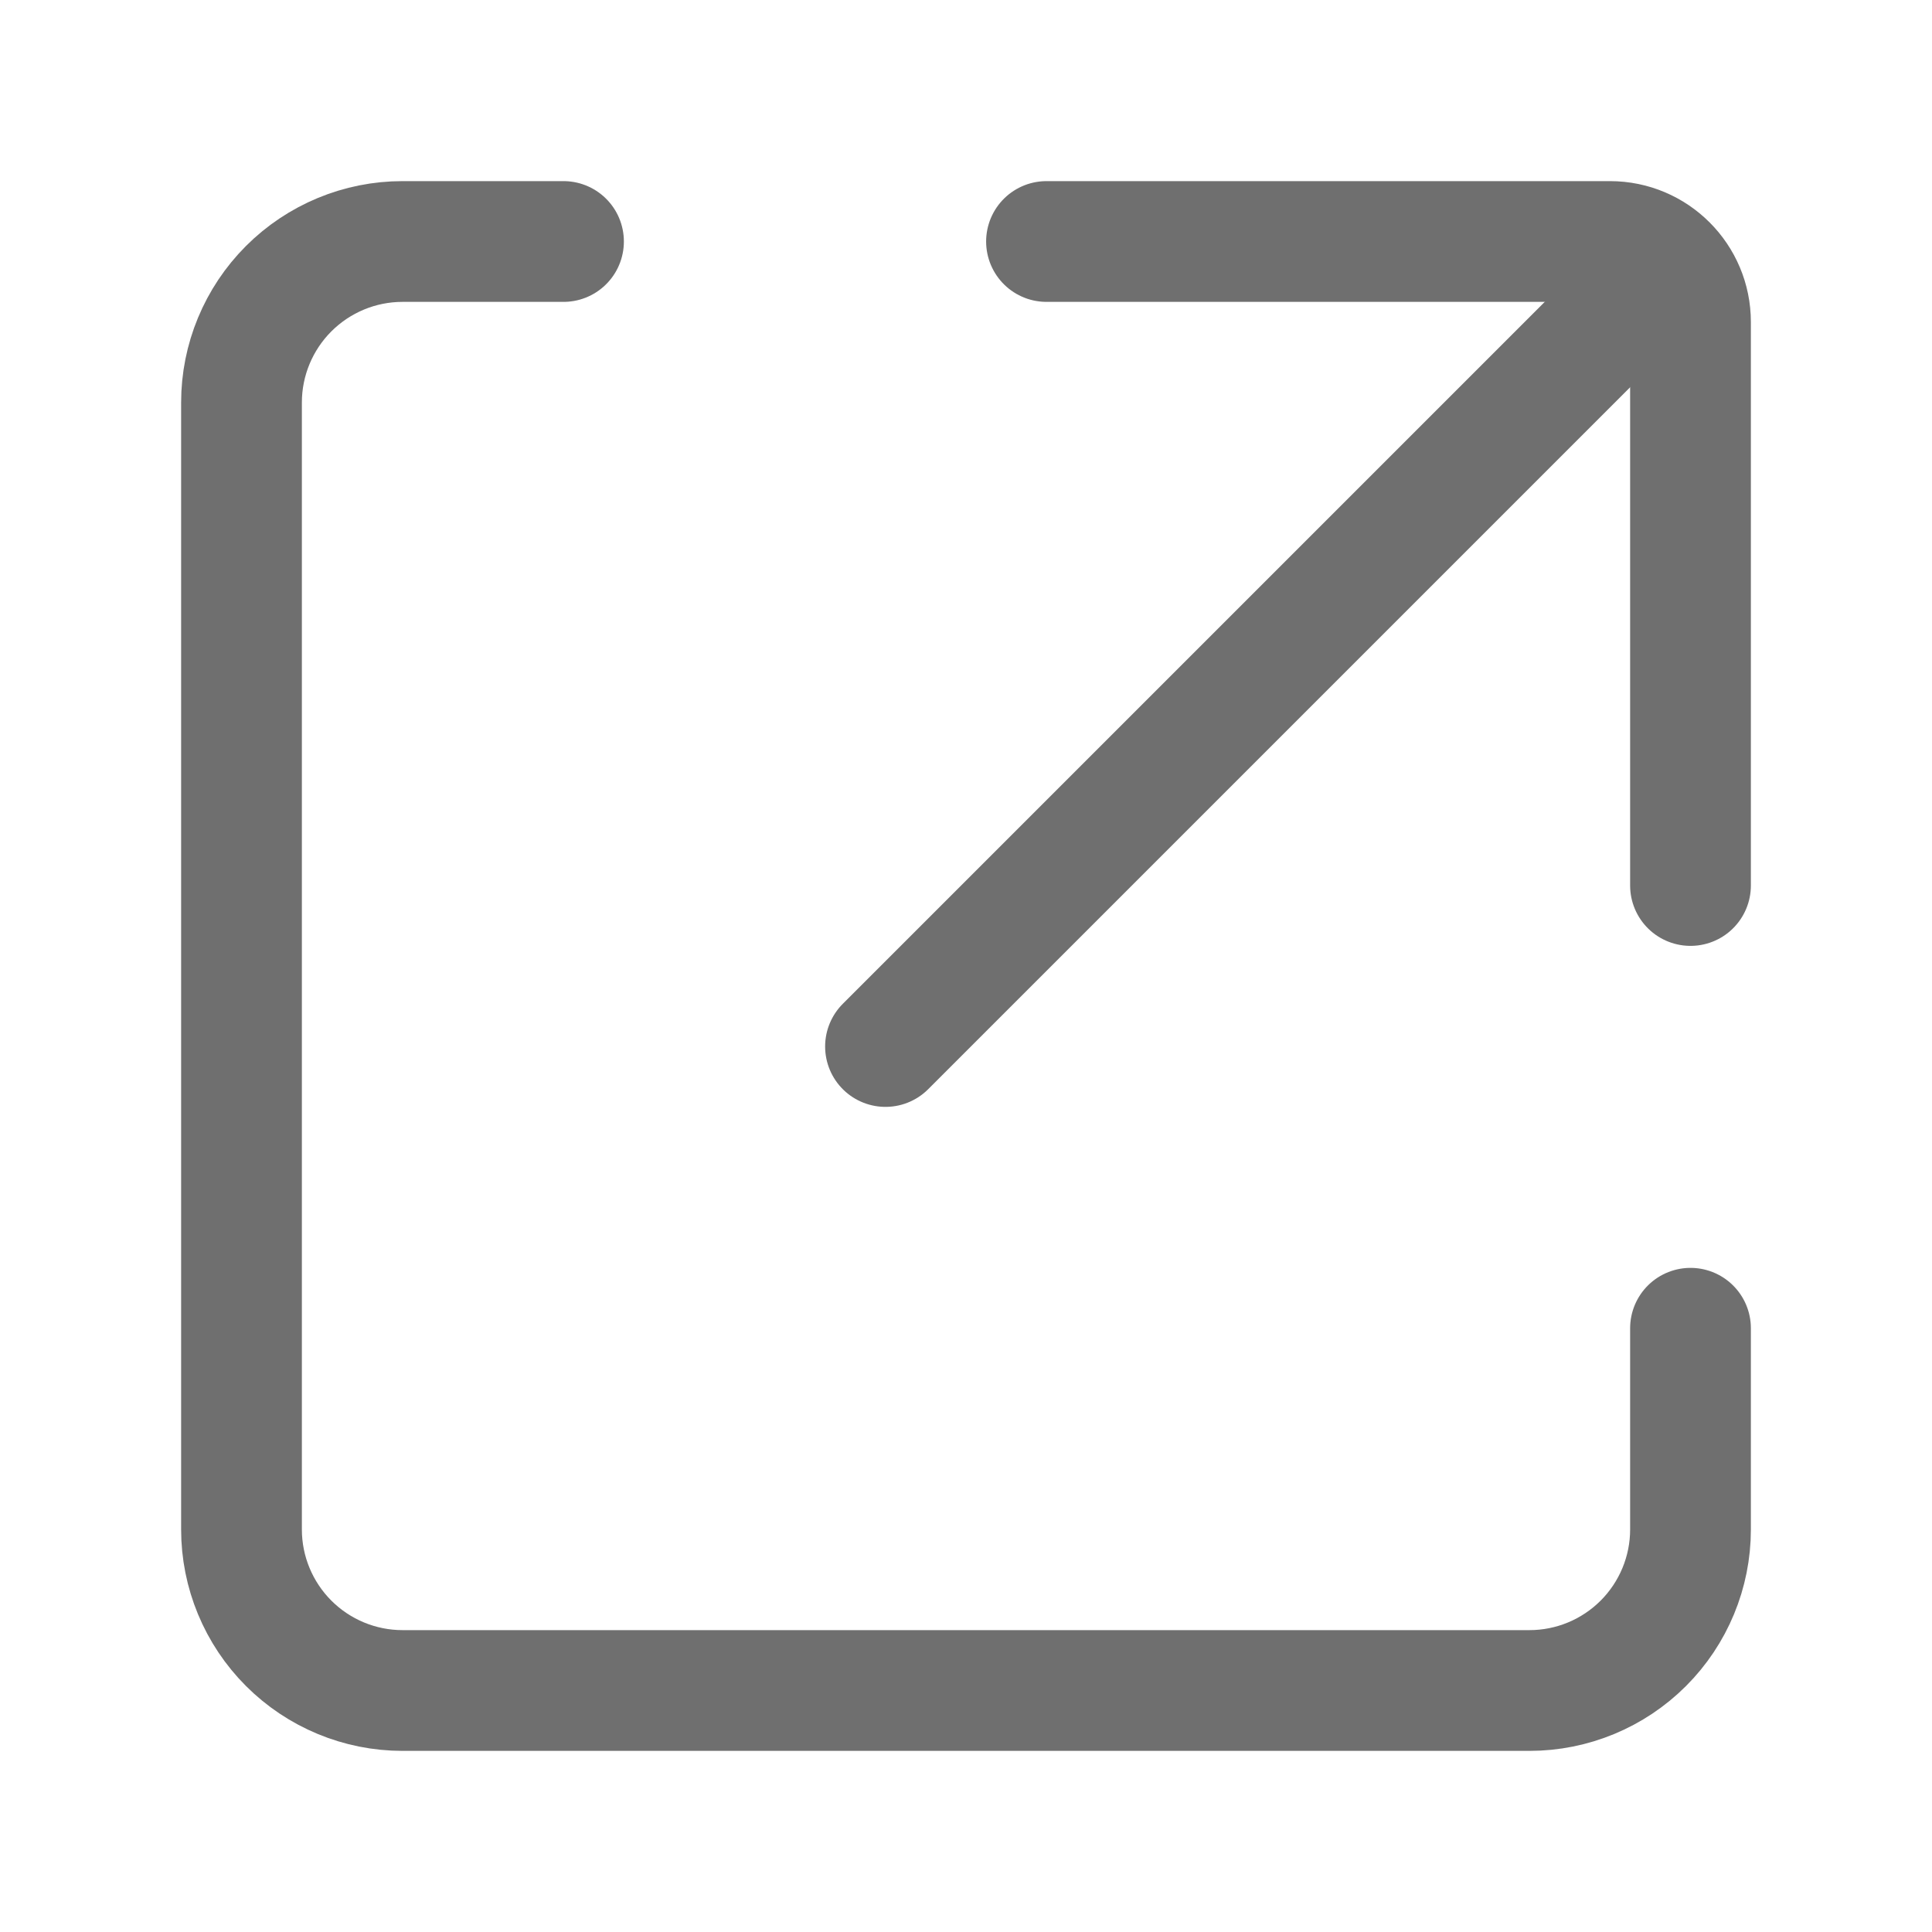
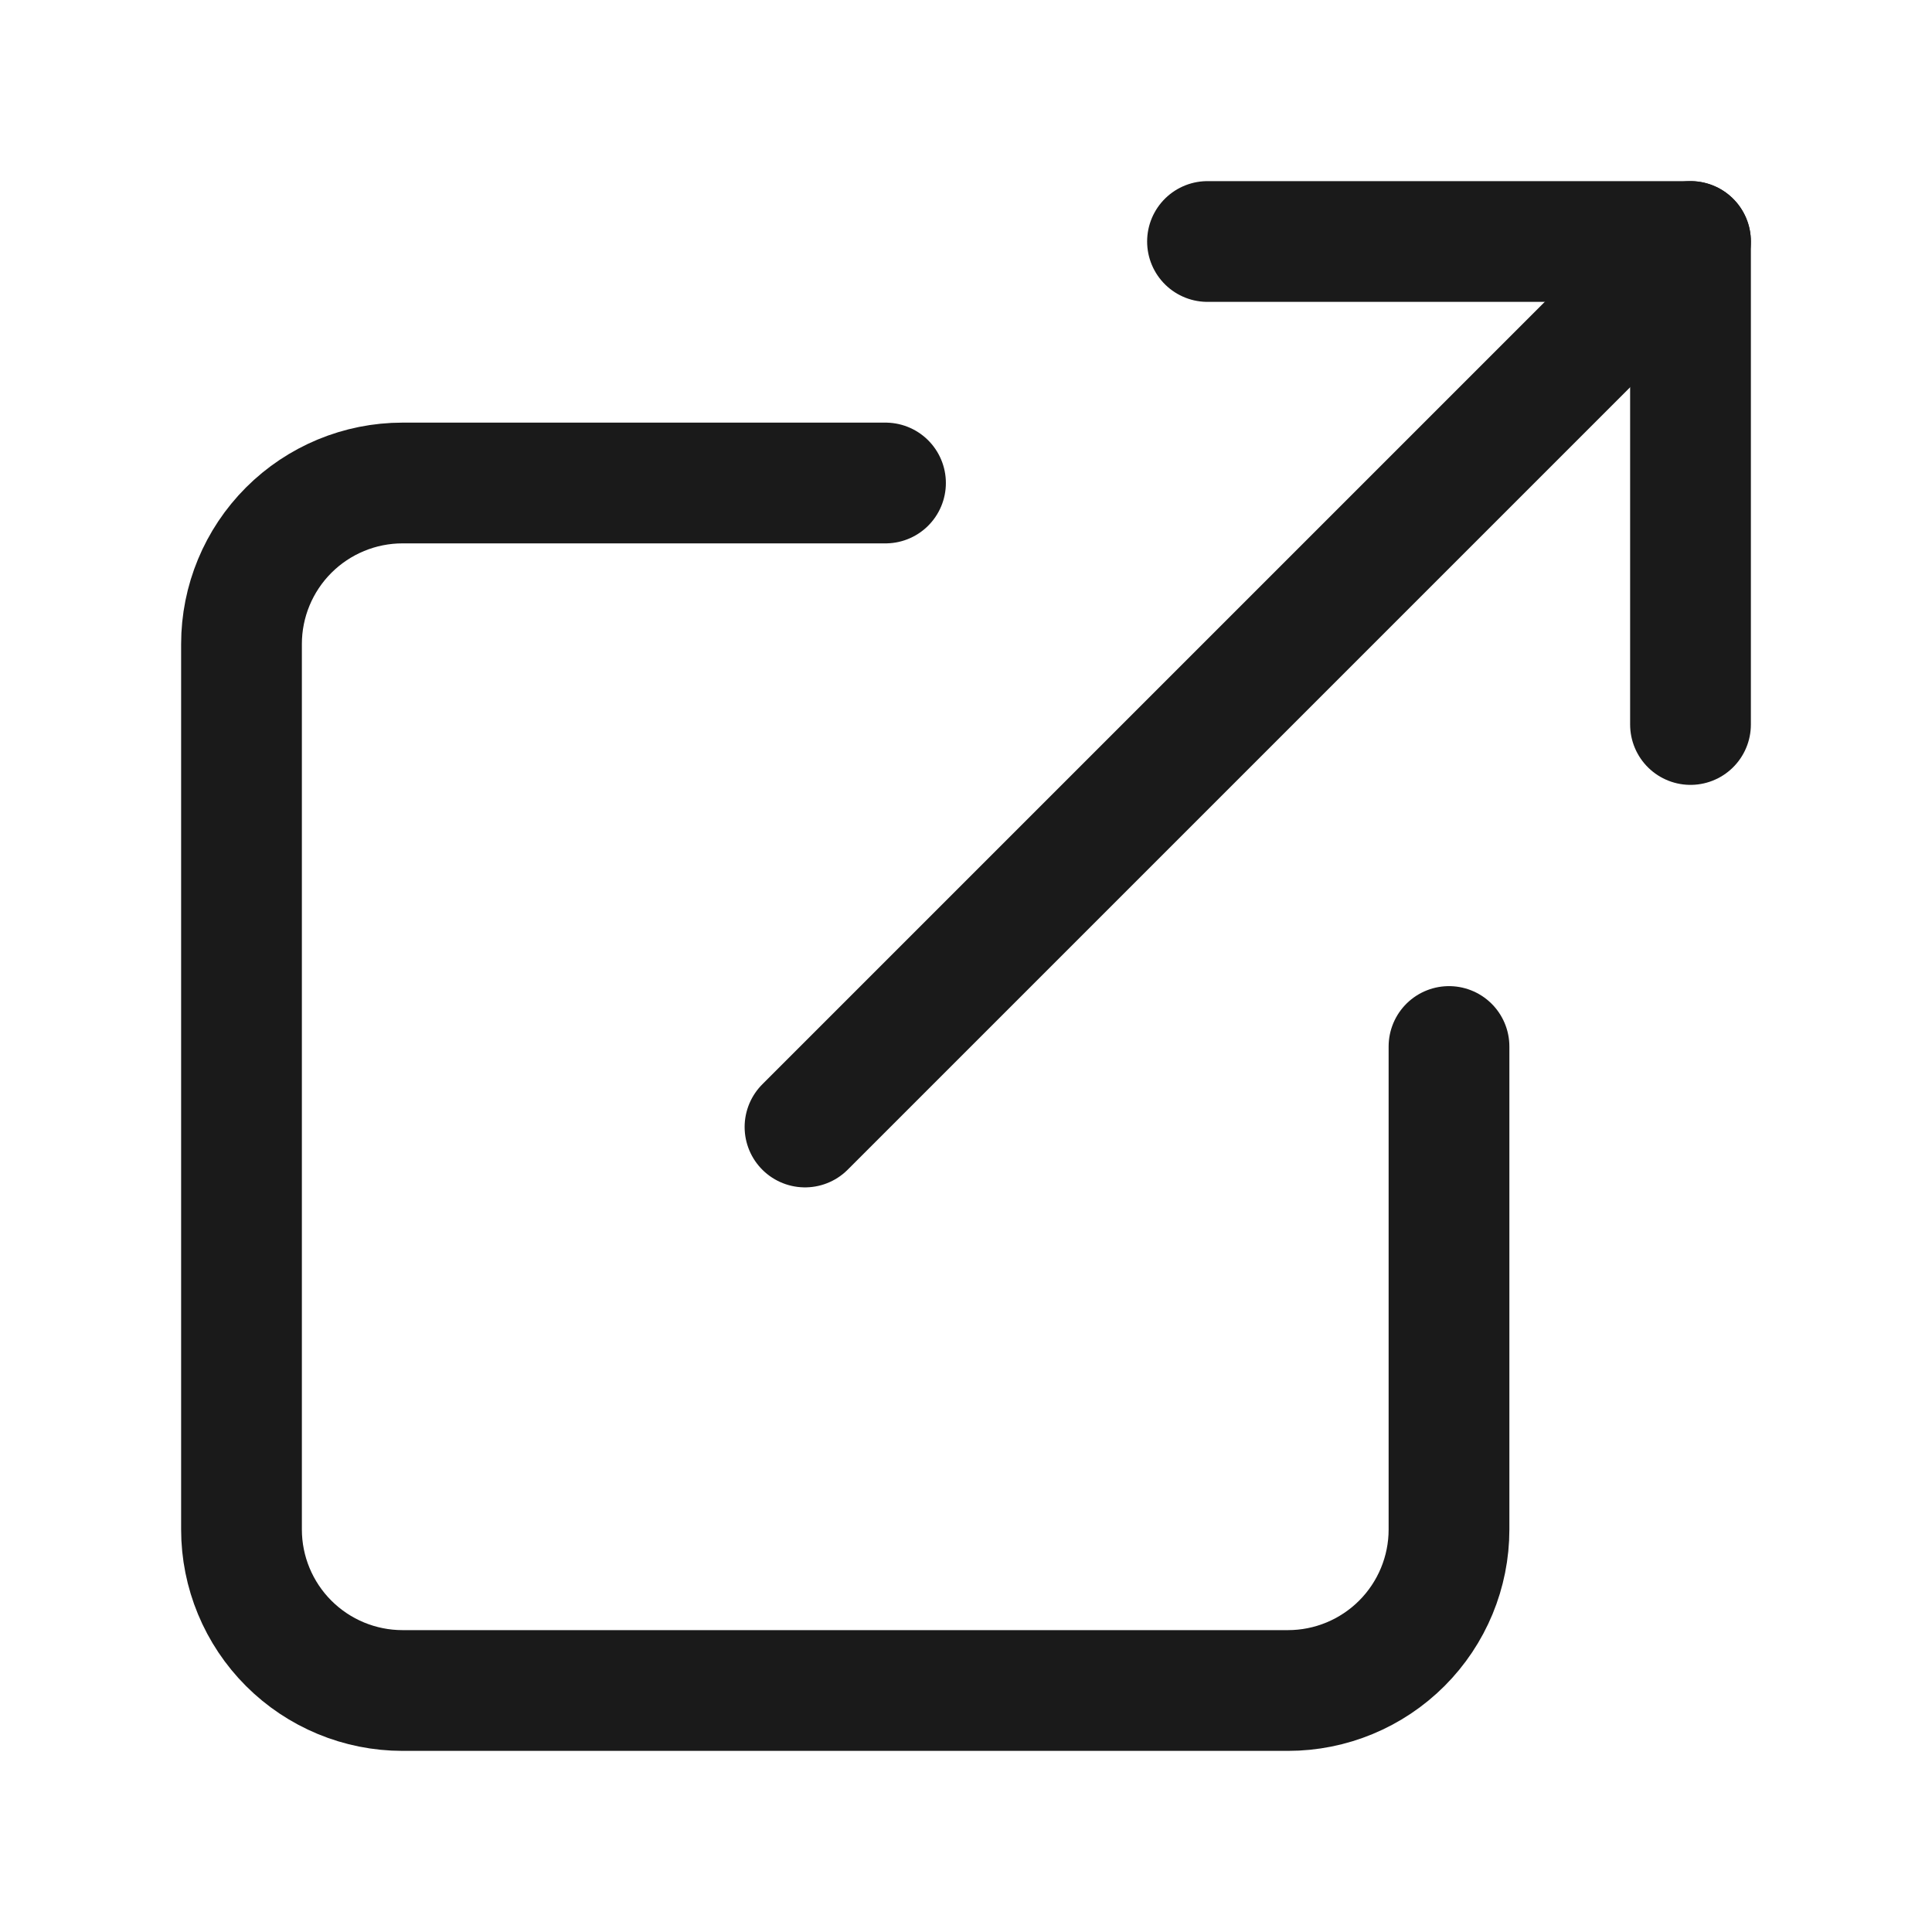
<svg xmlns="http://www.w3.org/2000/svg" width="24" height="24" viewBox="0 0 24 24" fill="none">
-   <path d="M21 16.5V19C21 19.53 20.789 20.039 20.414 20.414C20.039 20.789 19.53 21 19 21H5C4.47 21 3.961 20.789 3.586 20.414C3.211 20.039 3 19.53 3 19V5C3 4.47 3.211 3.961 3.586 3.586C3.961 3.211 4.47 3 5 3H7" stroke="#6F6F6F" stroke-width="1.5" stroke-linecap="round" stroke-linejoin="round" />
-   <path d="M11 13L20 4" stroke="#6F6F6F" stroke-width="1.5" stroke-linecap="round" stroke-linejoin="round" />
-   <path d="M13 3H20C20.552 3 21 3.448 21 4V11" stroke="#6F6F6F" stroke-width="1.5" stroke-linecap="round" stroke-linejoin="round" />
+   <path d="M18 13V19C18 19.53 17.789 20.039 17.414 20.414C17.039 20.789 16.53 21 16 21H5C4.47 21 3.961 20.789 3.586 20.414C3.211 20.039 3 19.53 3 19V8C3 7.47 3.211 6.961 3.586 6.586C3.961 6.211 4.47 6 5 6H11" stroke="#1A1A1A" stroke-width="1.5" stroke-linecap="round" stroke-linejoin="round" />
+   <path d="M15 3H21V9" stroke="#1A1A1A" stroke-width="1.5" stroke-linecap="round" stroke-linejoin="round" />
+   <path d="M10 14L21 3" stroke="#1A1A1A" stroke-width="1.5" stroke-linecap="round" stroke-linejoin="round" />
</svg>
